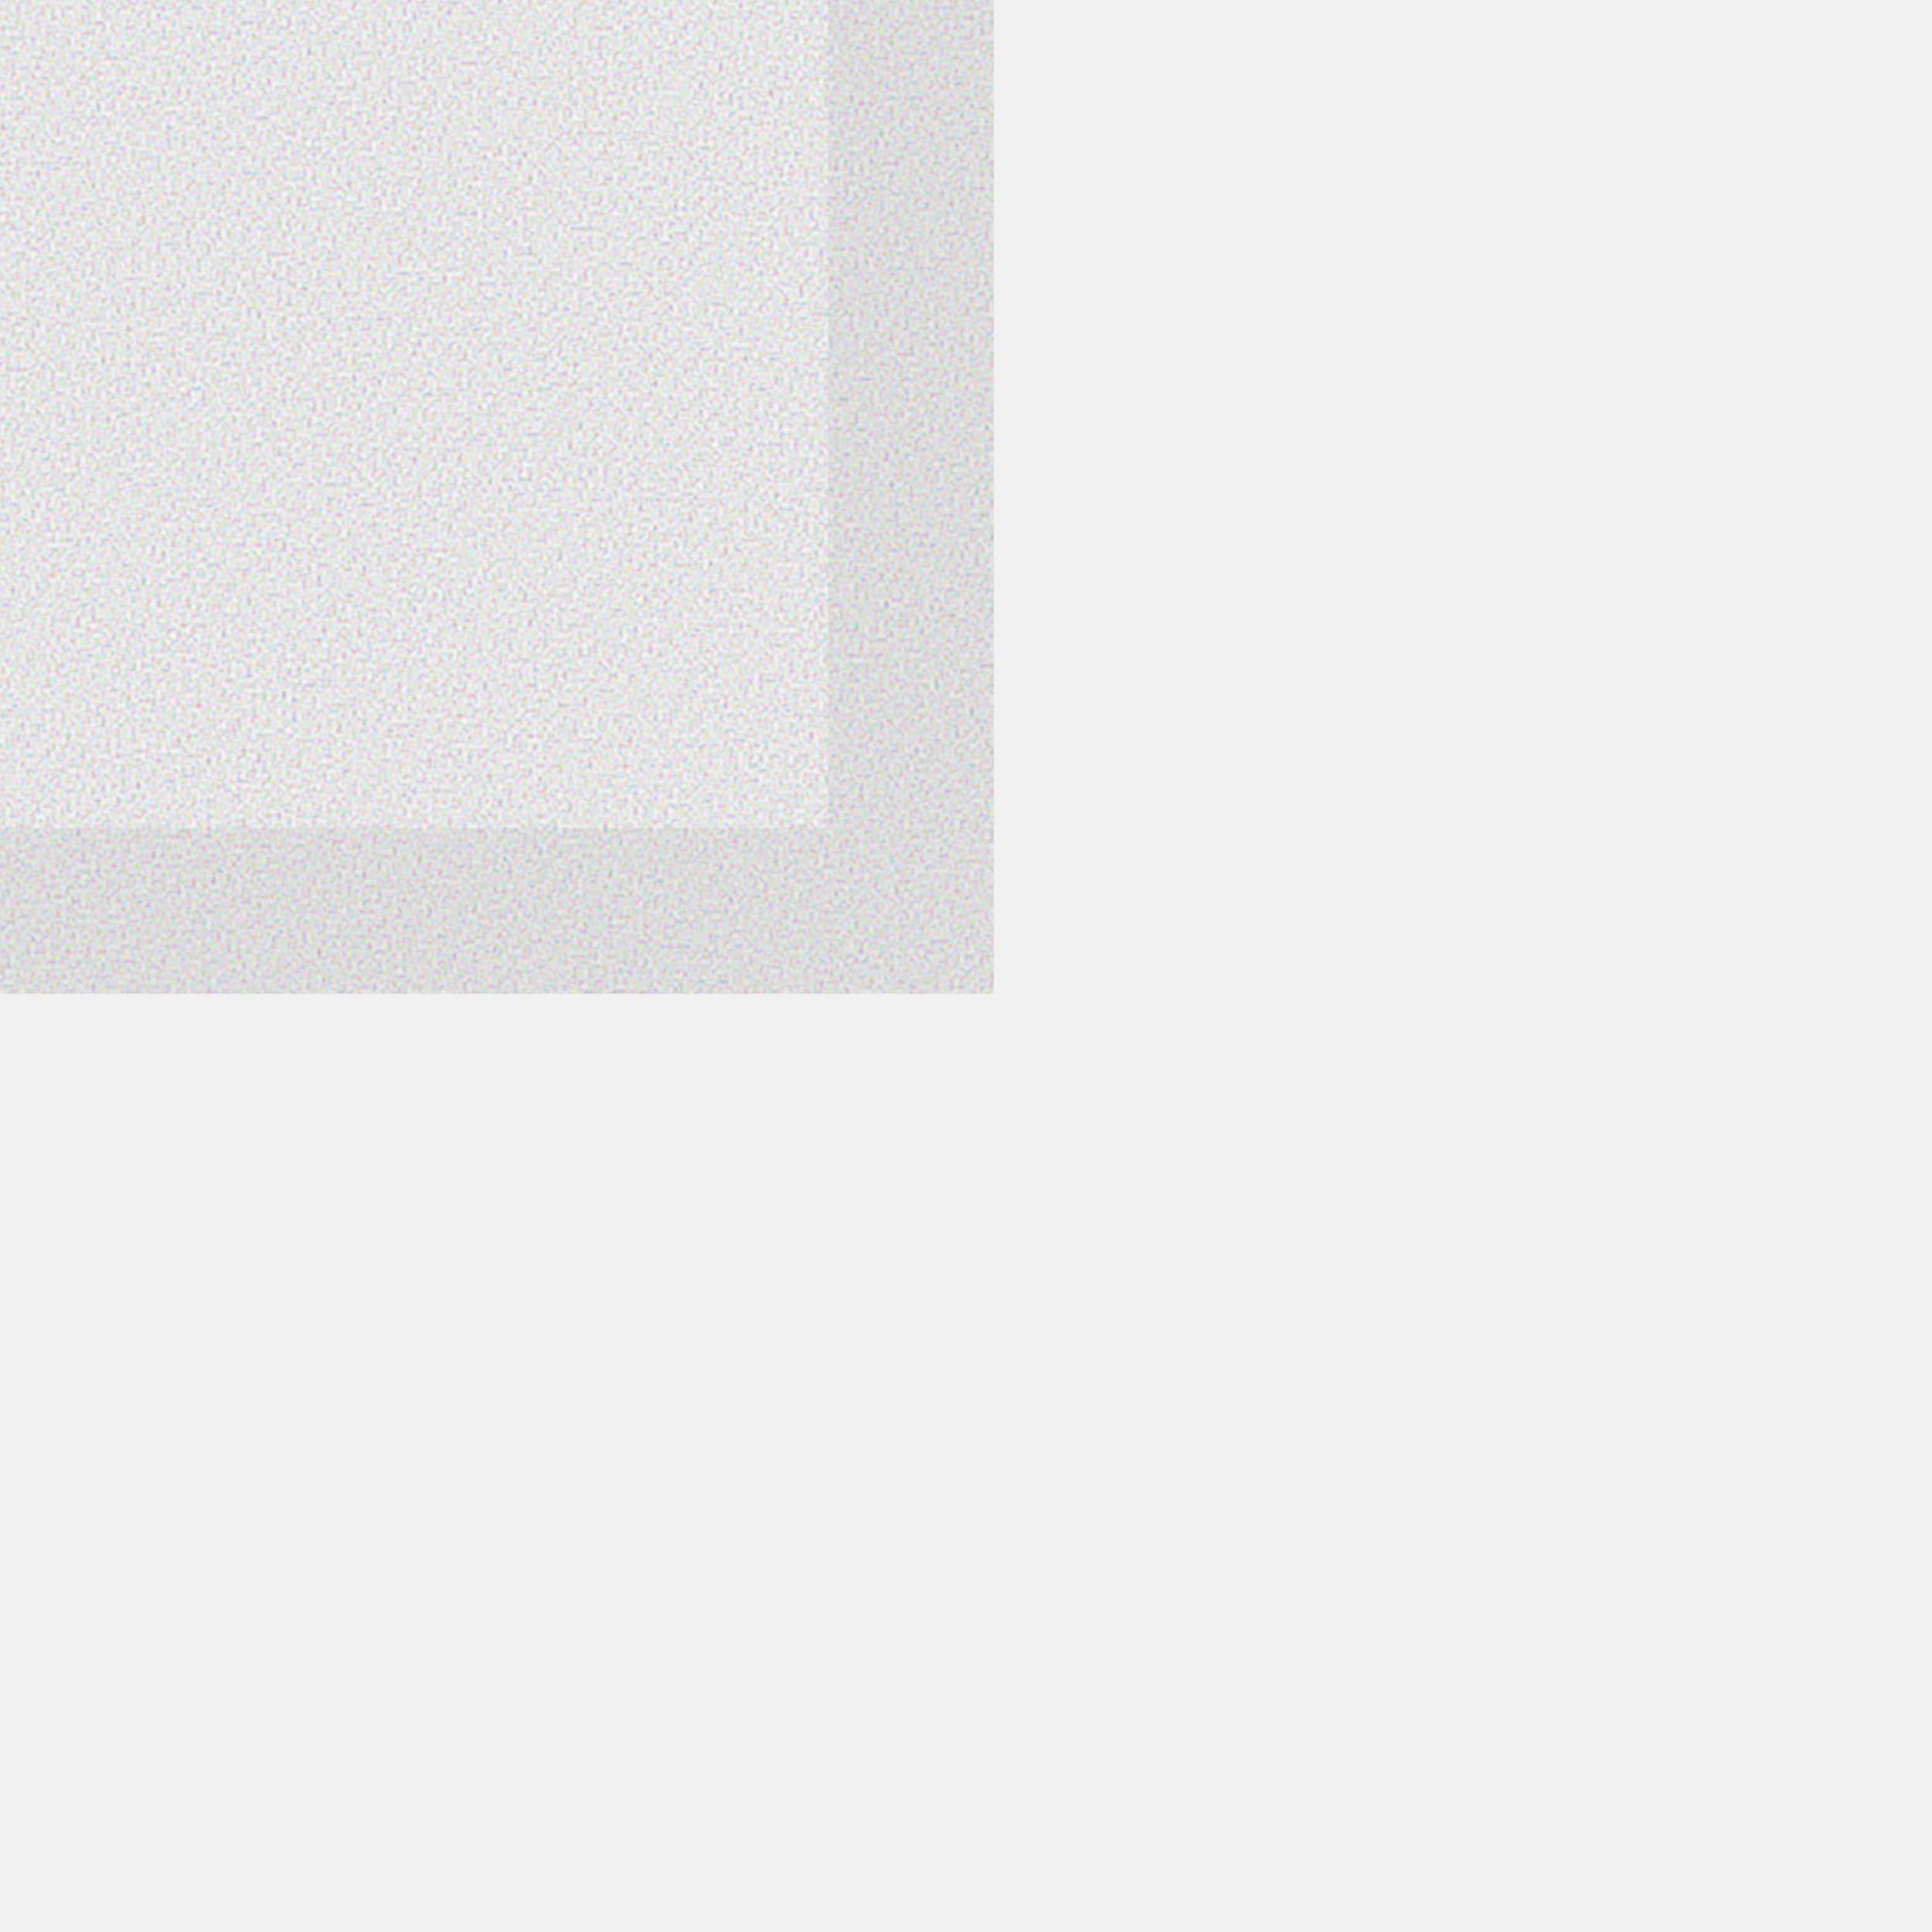
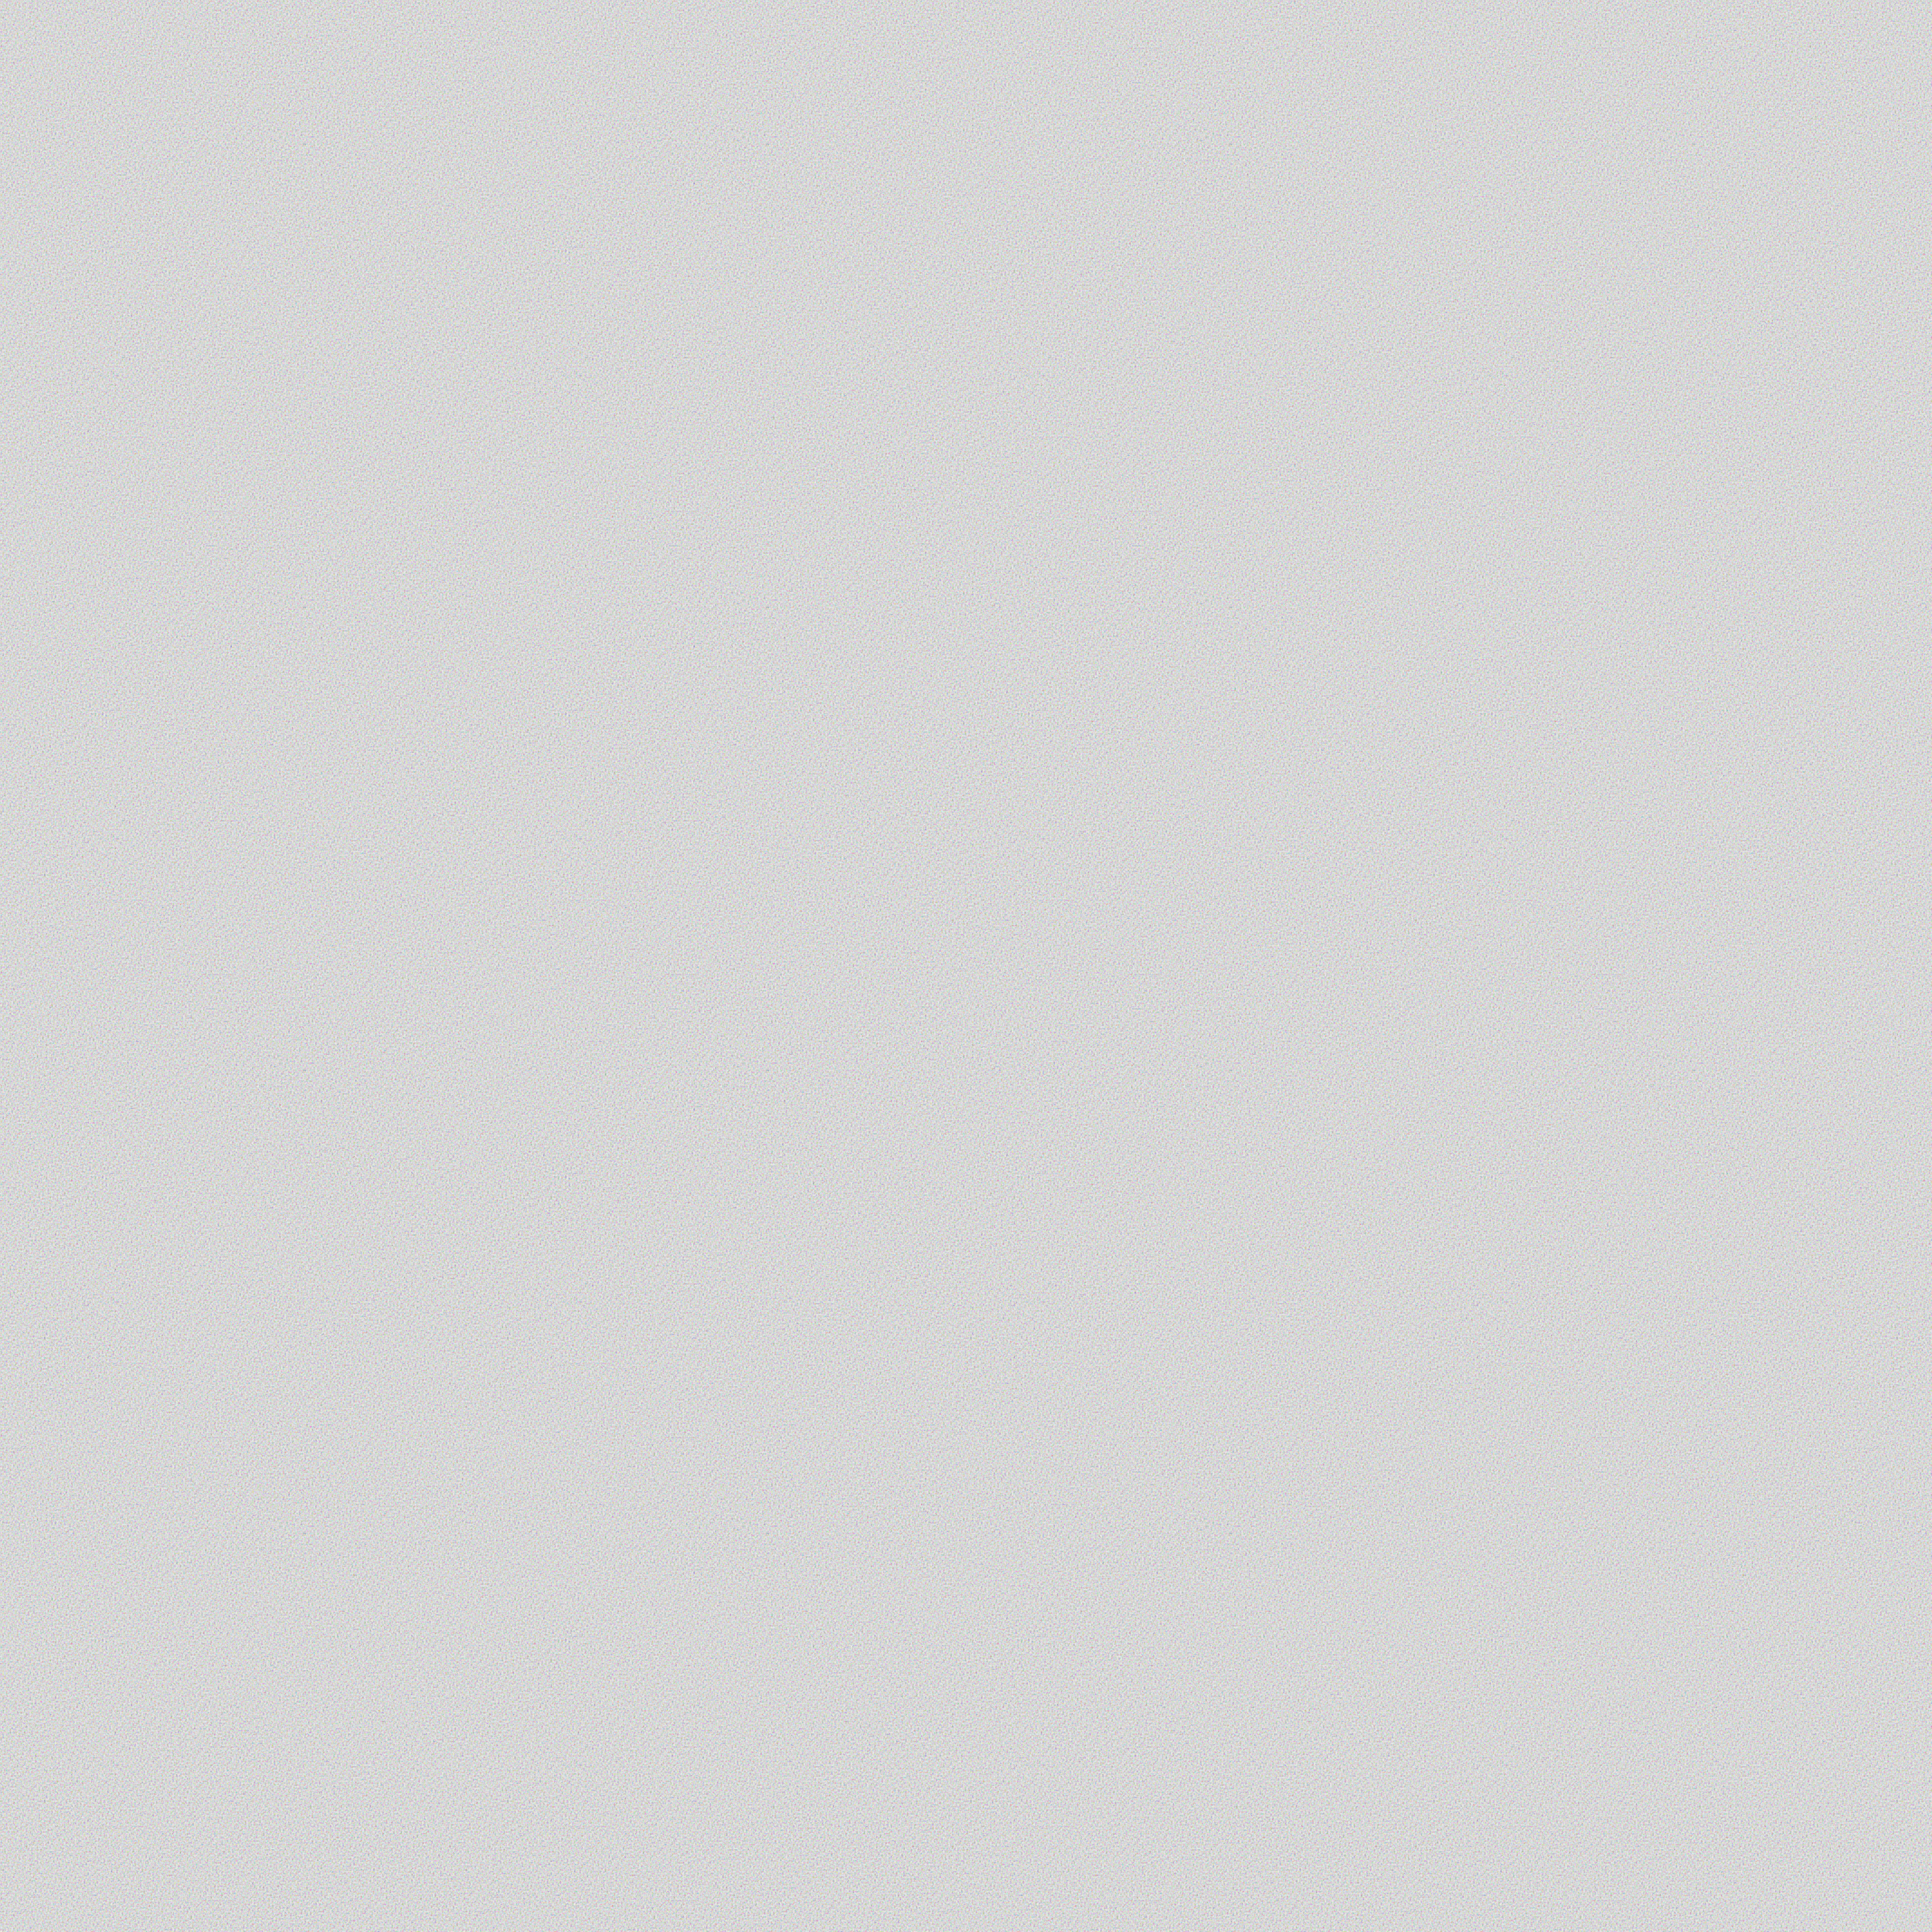
- <svg xmlns="http://www.w3.org/2000/svg" width="700" height="700">
-   <filter id="n" x="0" y="0">
-     <feTurbulence type="fractalNoise" baseFrequency="0.55" stitchTiles="stitch" />
+ <svg xmlns="http://www.w3.org/2000/svg" viewBox="0 0 400 400">
+   <filter id="noiseFilter">
+     <feTurbulence type="fractalNoise" baseFrequency="2.67" numOctaves="3" stitchTiles="stitch" />
  </filter>
-   <rect width="300" height="300" fill="#fff" />
-   <rect width="300" height="300" filter="url(#n)" opacity="0.80" />
+   <rect width="100%" height="100%" filter="url(#noiseFilter)" />
</svg>
